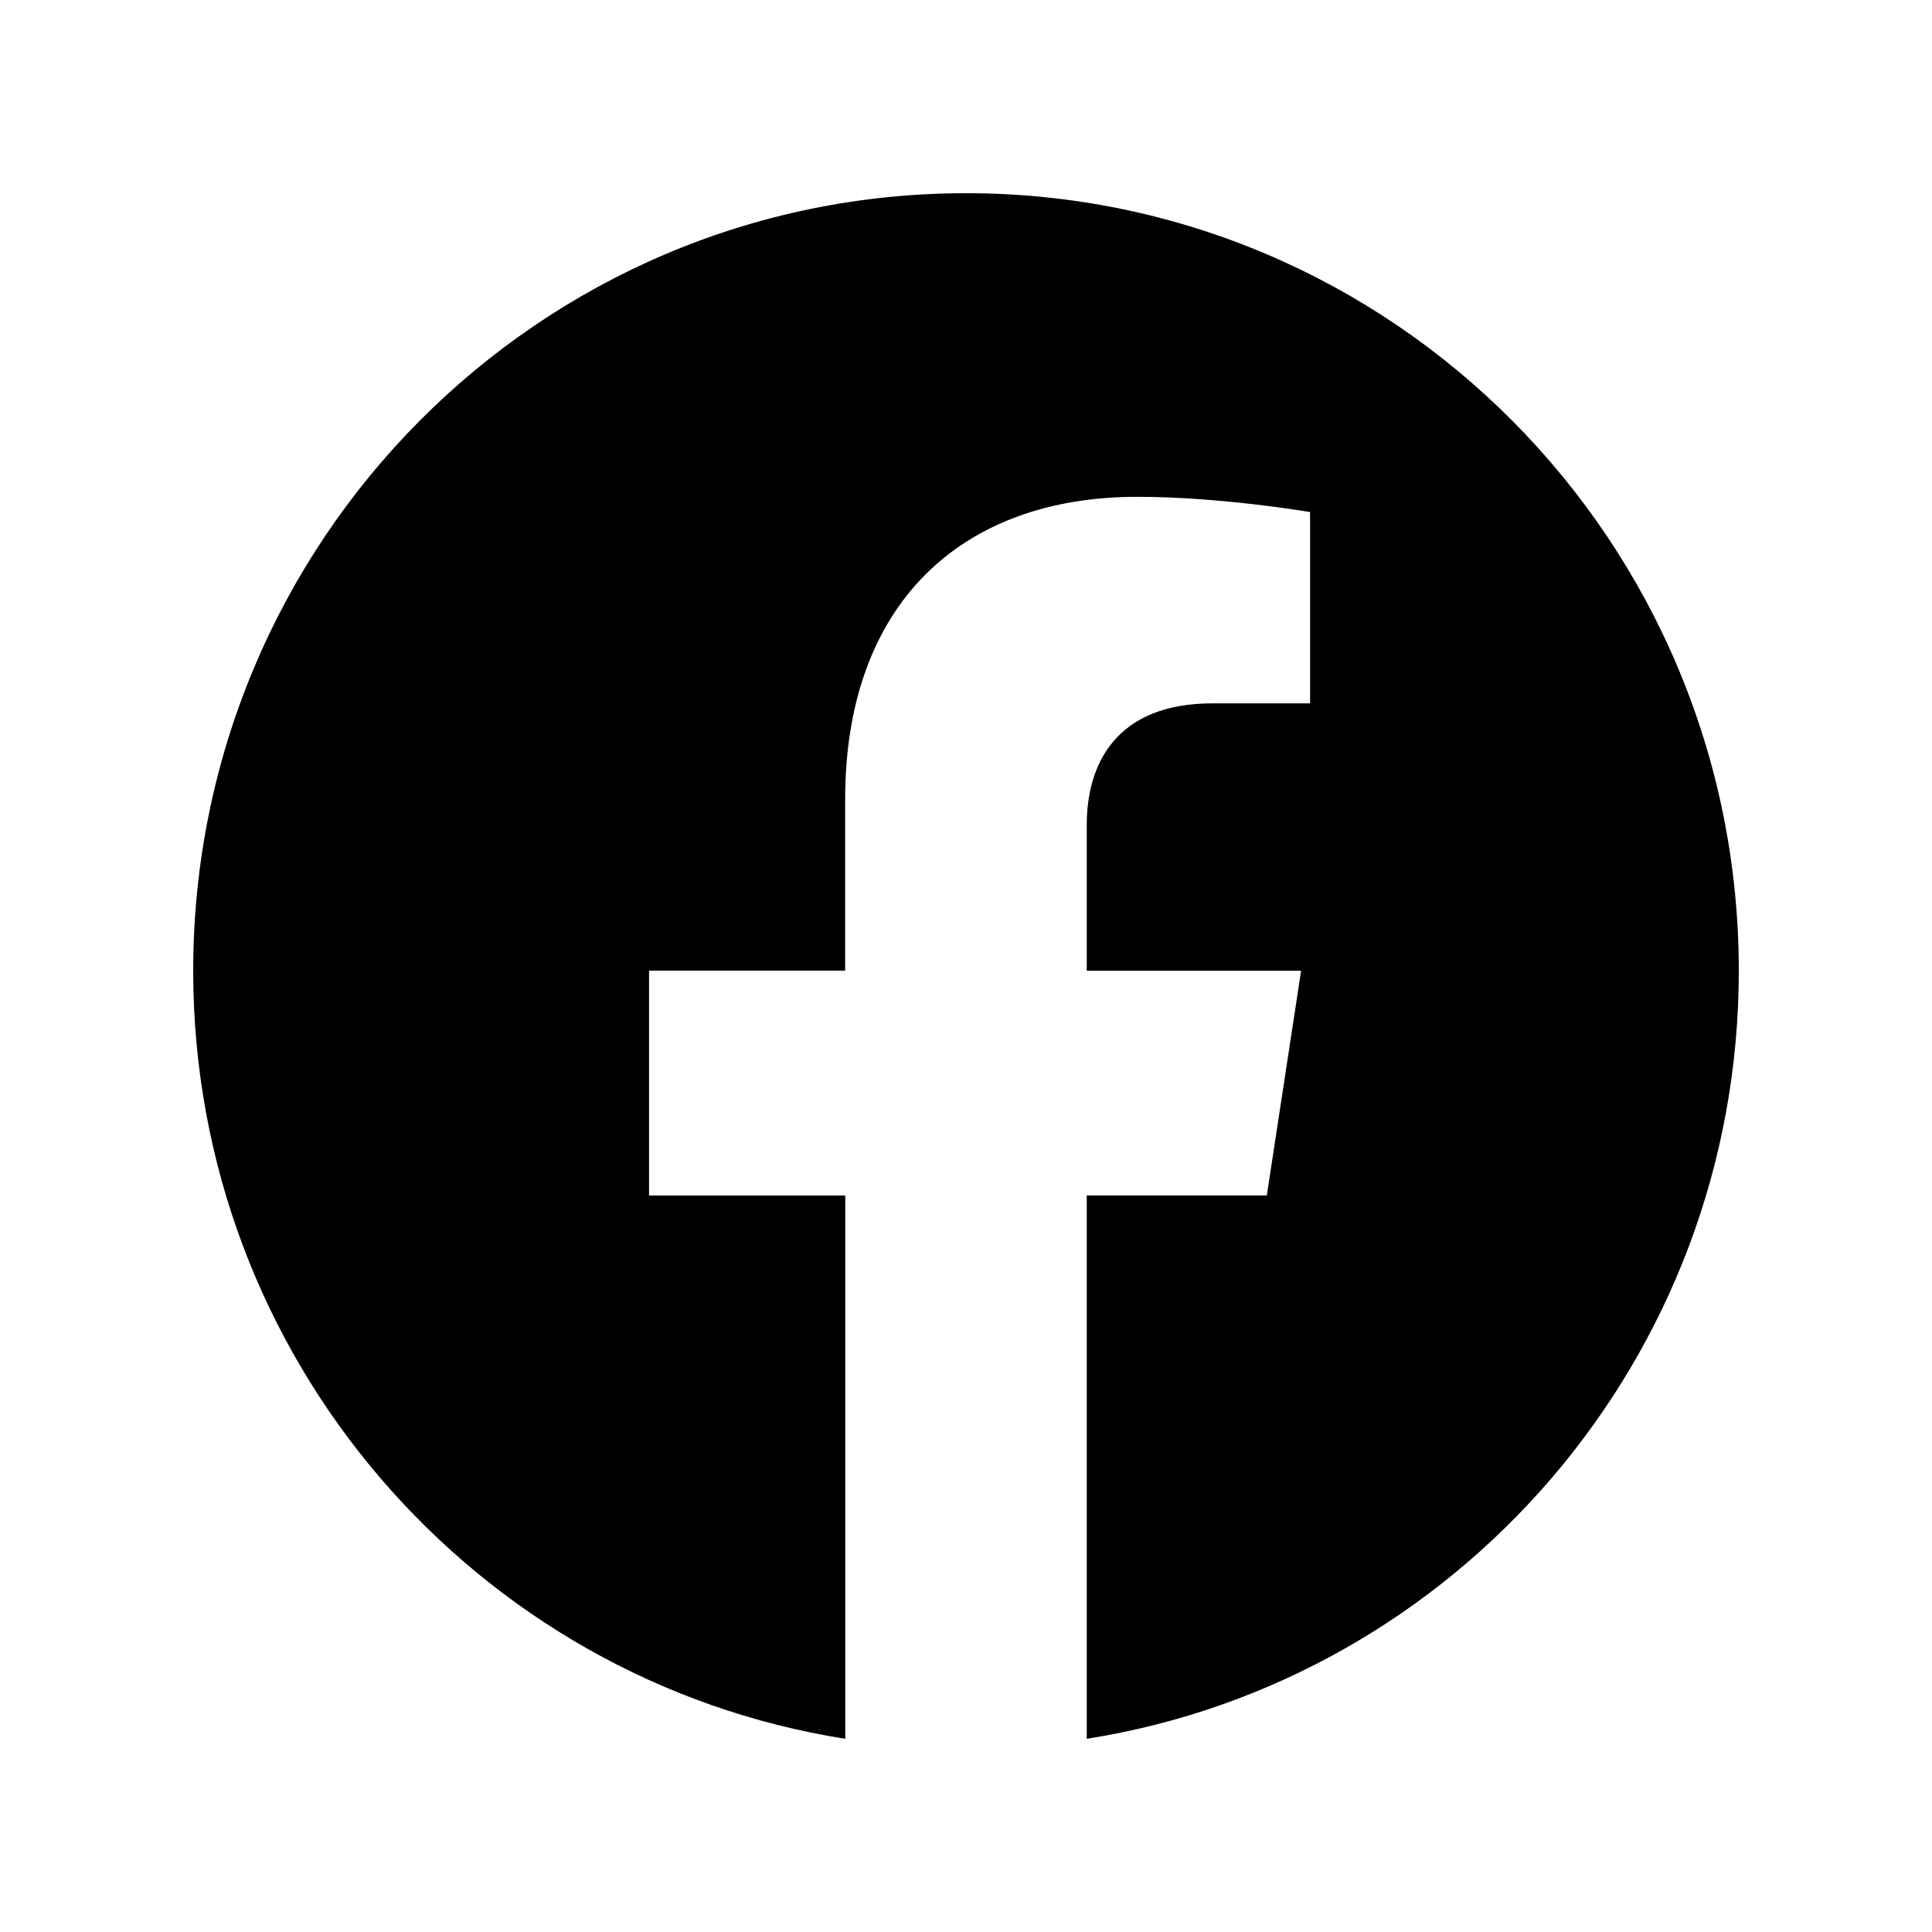
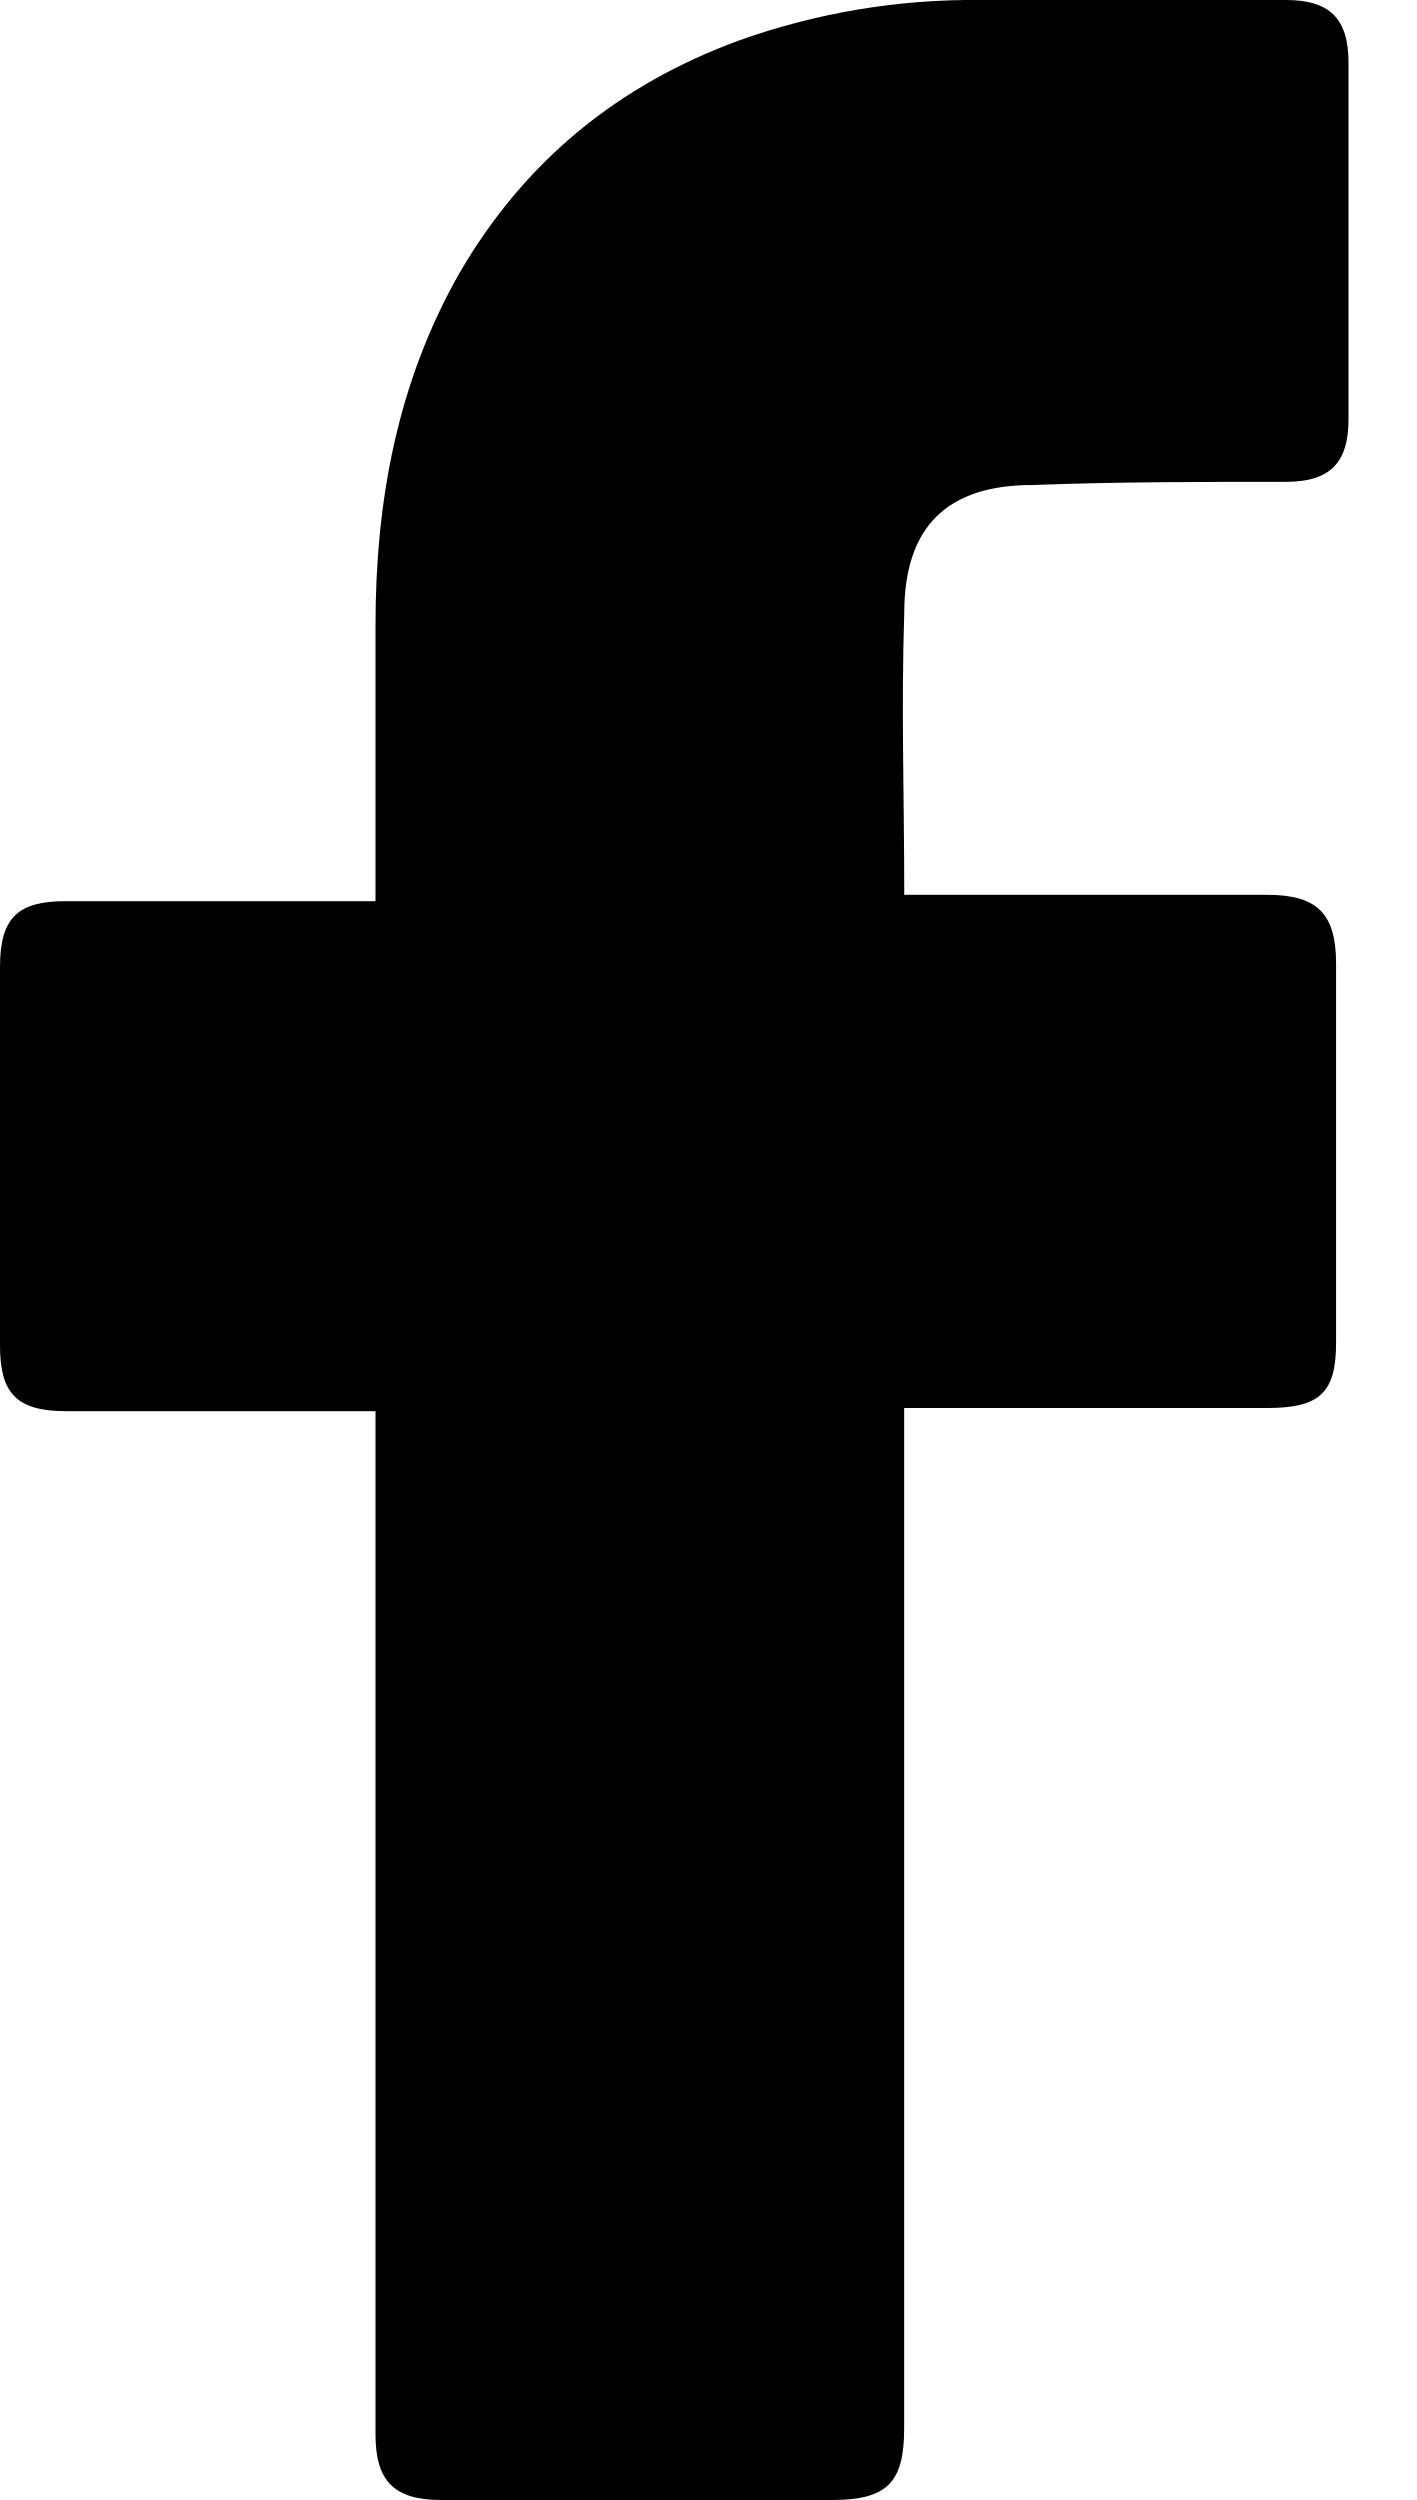
- <svg class="icon icon-facebook" viewBox="0 0 20 20">
-   <path fill="currentColor" d="M18 10.049C18 5.603 14.419 2 10 2s-8 3.603-8 8.049C2 14.067 4.925 17.396 8.75 18v-5.624H6.719v-2.328h2.03V8.275c0-2.017 1.195-3.132 3.023-3.132.874 0 1.79.158 1.79.158v1.98h-1.009c-.994 0-1.303.621-1.303 1.258v1.51h2.219l-.355 2.326H11.25V18c3.825-.604 6.75-3.933 6.75-7.951" />
+ <svg xmlns="http://www.w3.org/2000/svg" width="17" height="30" viewBox="0 0 17 30">
+   <g>
+     <g>
+       <path d="M4.506 16.934H.789c-.601 0-.789-.226-.789-.789v-4.543c0-.6.225-.788.789-.788h3.717V7.509c0-1.501.263-2.928 1.013-4.242.789-1.352 1.915-2.253 3.342-2.779A8.354 8.354 0 0 1 11.752 0h3.68c.526 0 .75.225.75.751v4.28c0 .526-.224.751-.75.751-1.014 0-2.028 0-3.041.038-1.014 0-1.54.488-1.54 1.54-.037 1.126 0 2.215 0 3.378h4.356c.6 0 .826.226.826.826v4.544c0 .6-.188.788-.826.788H10.85v12.24c0 .639-.188.864-.863.864H5.294c-.563 0-.788-.225-.788-.788V16.934z" />
+     </g>
+   </g>
</svg>
